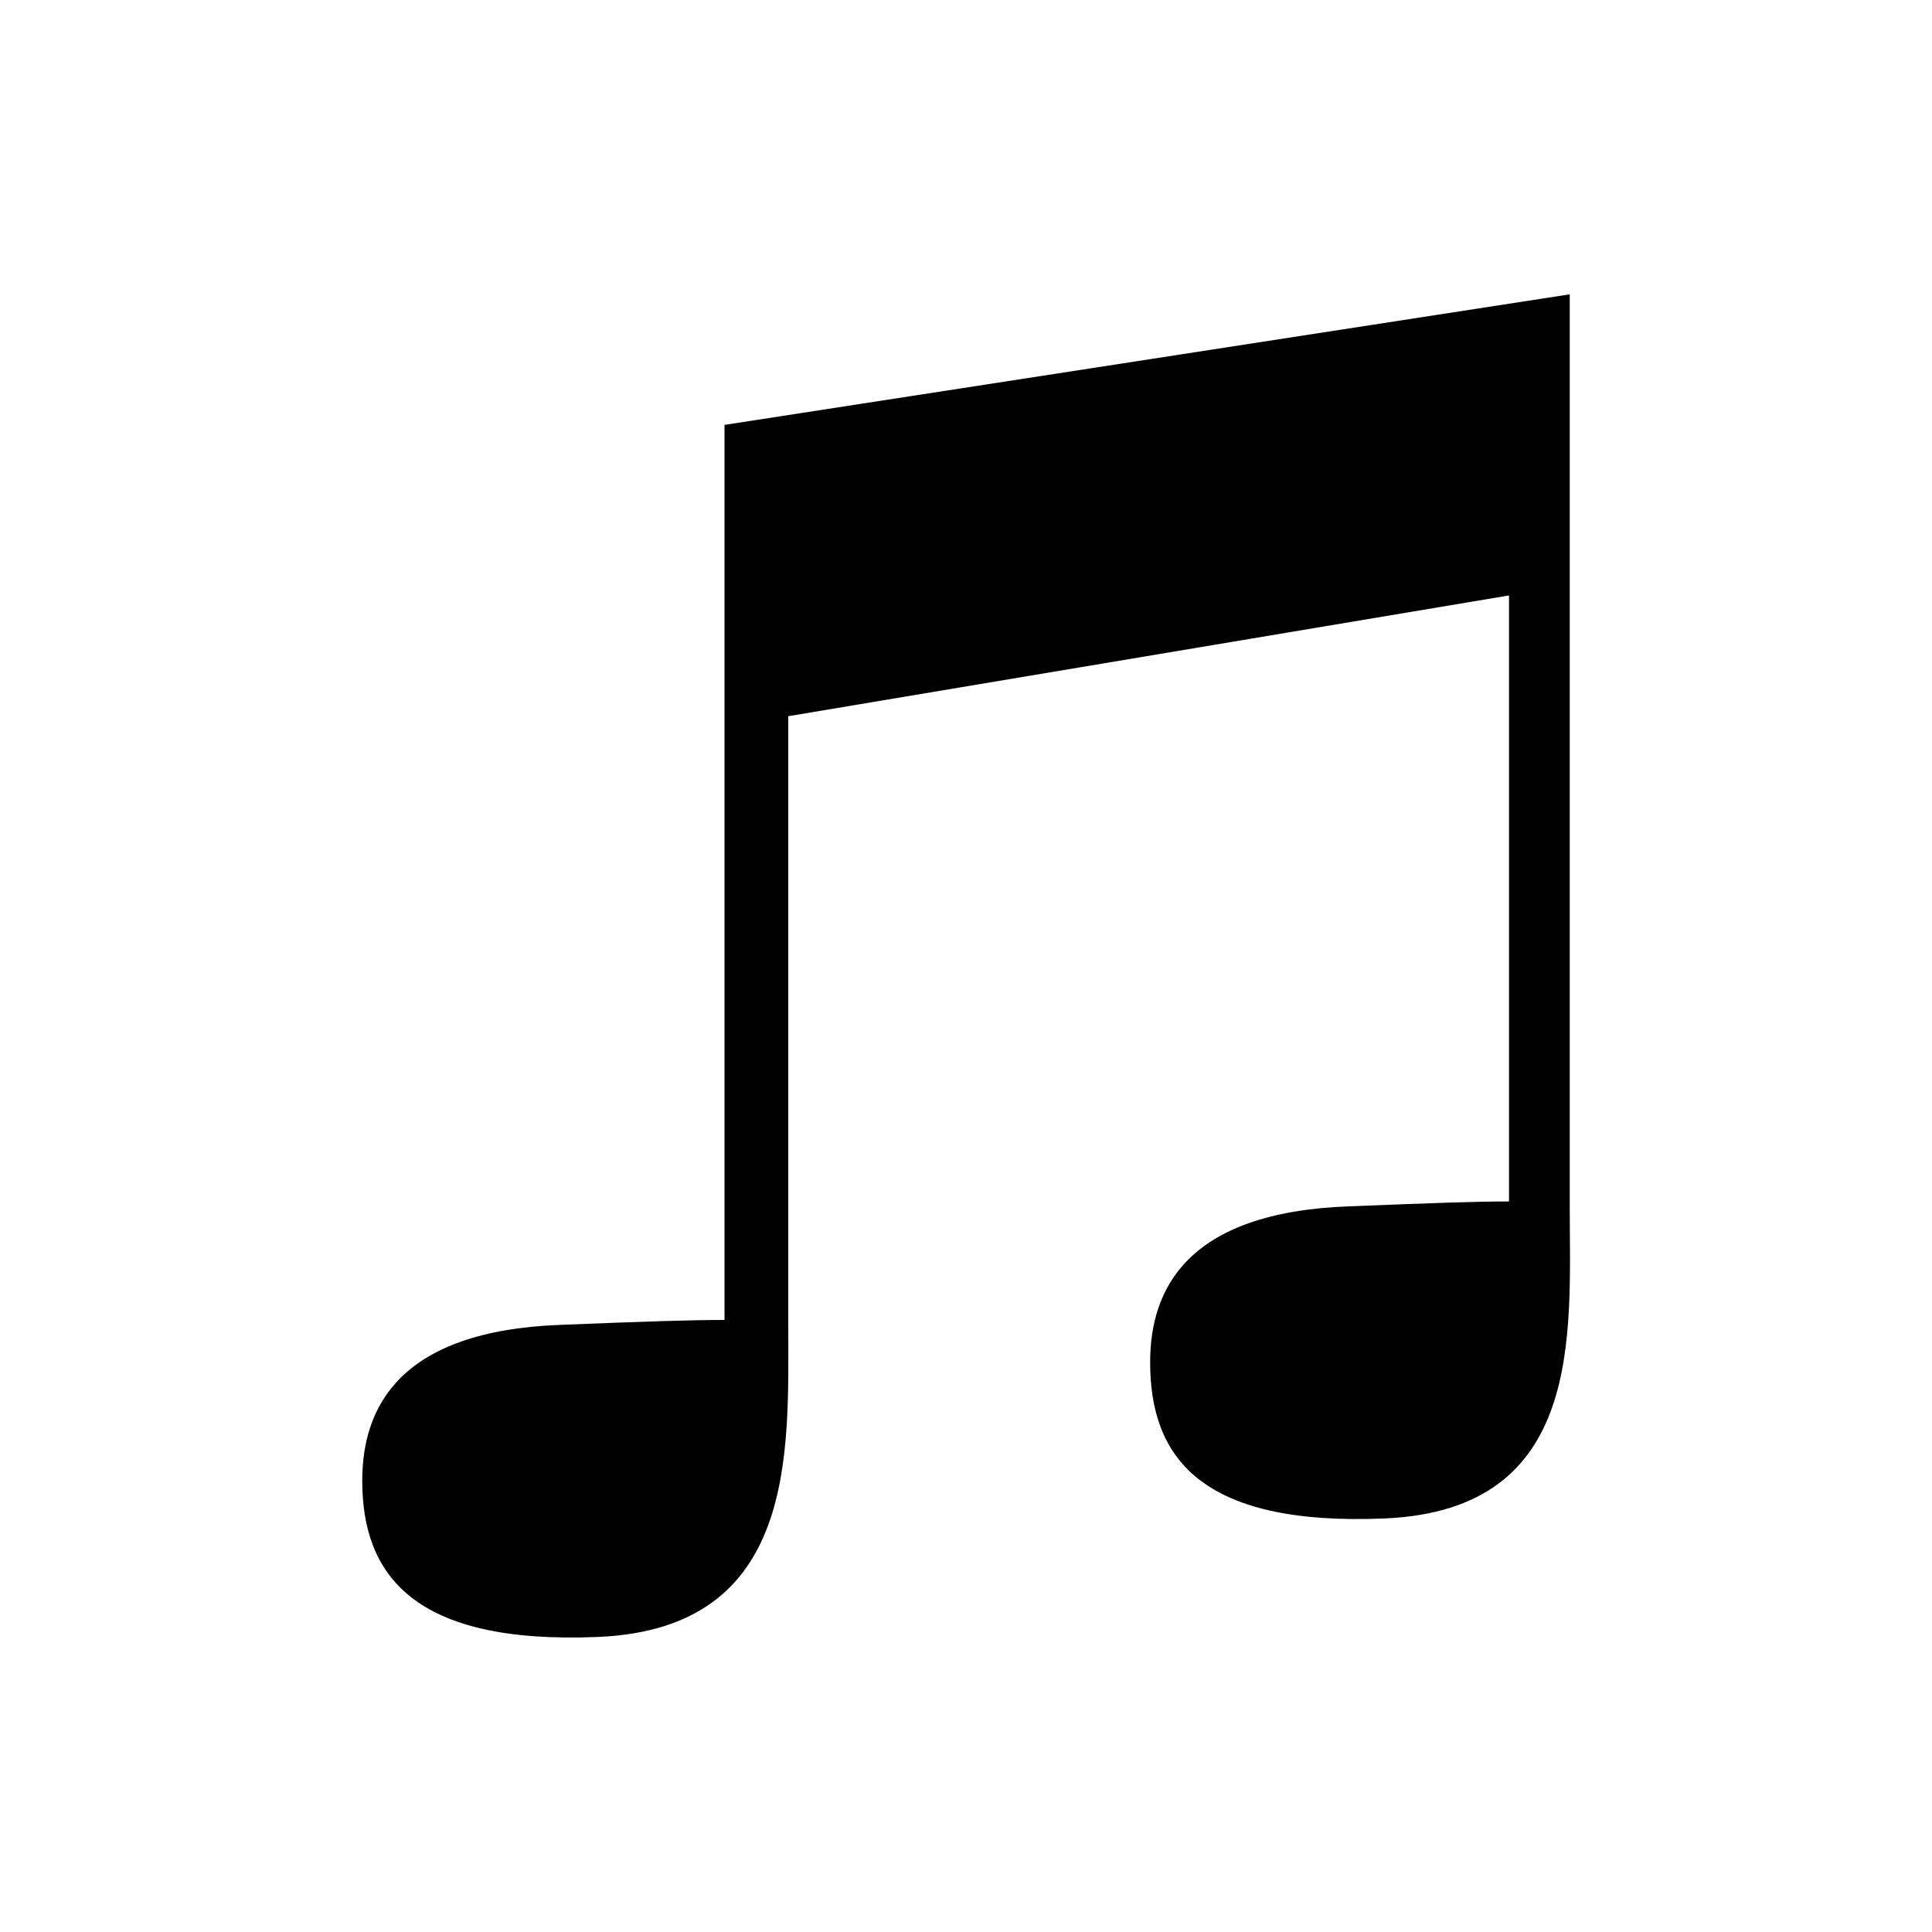
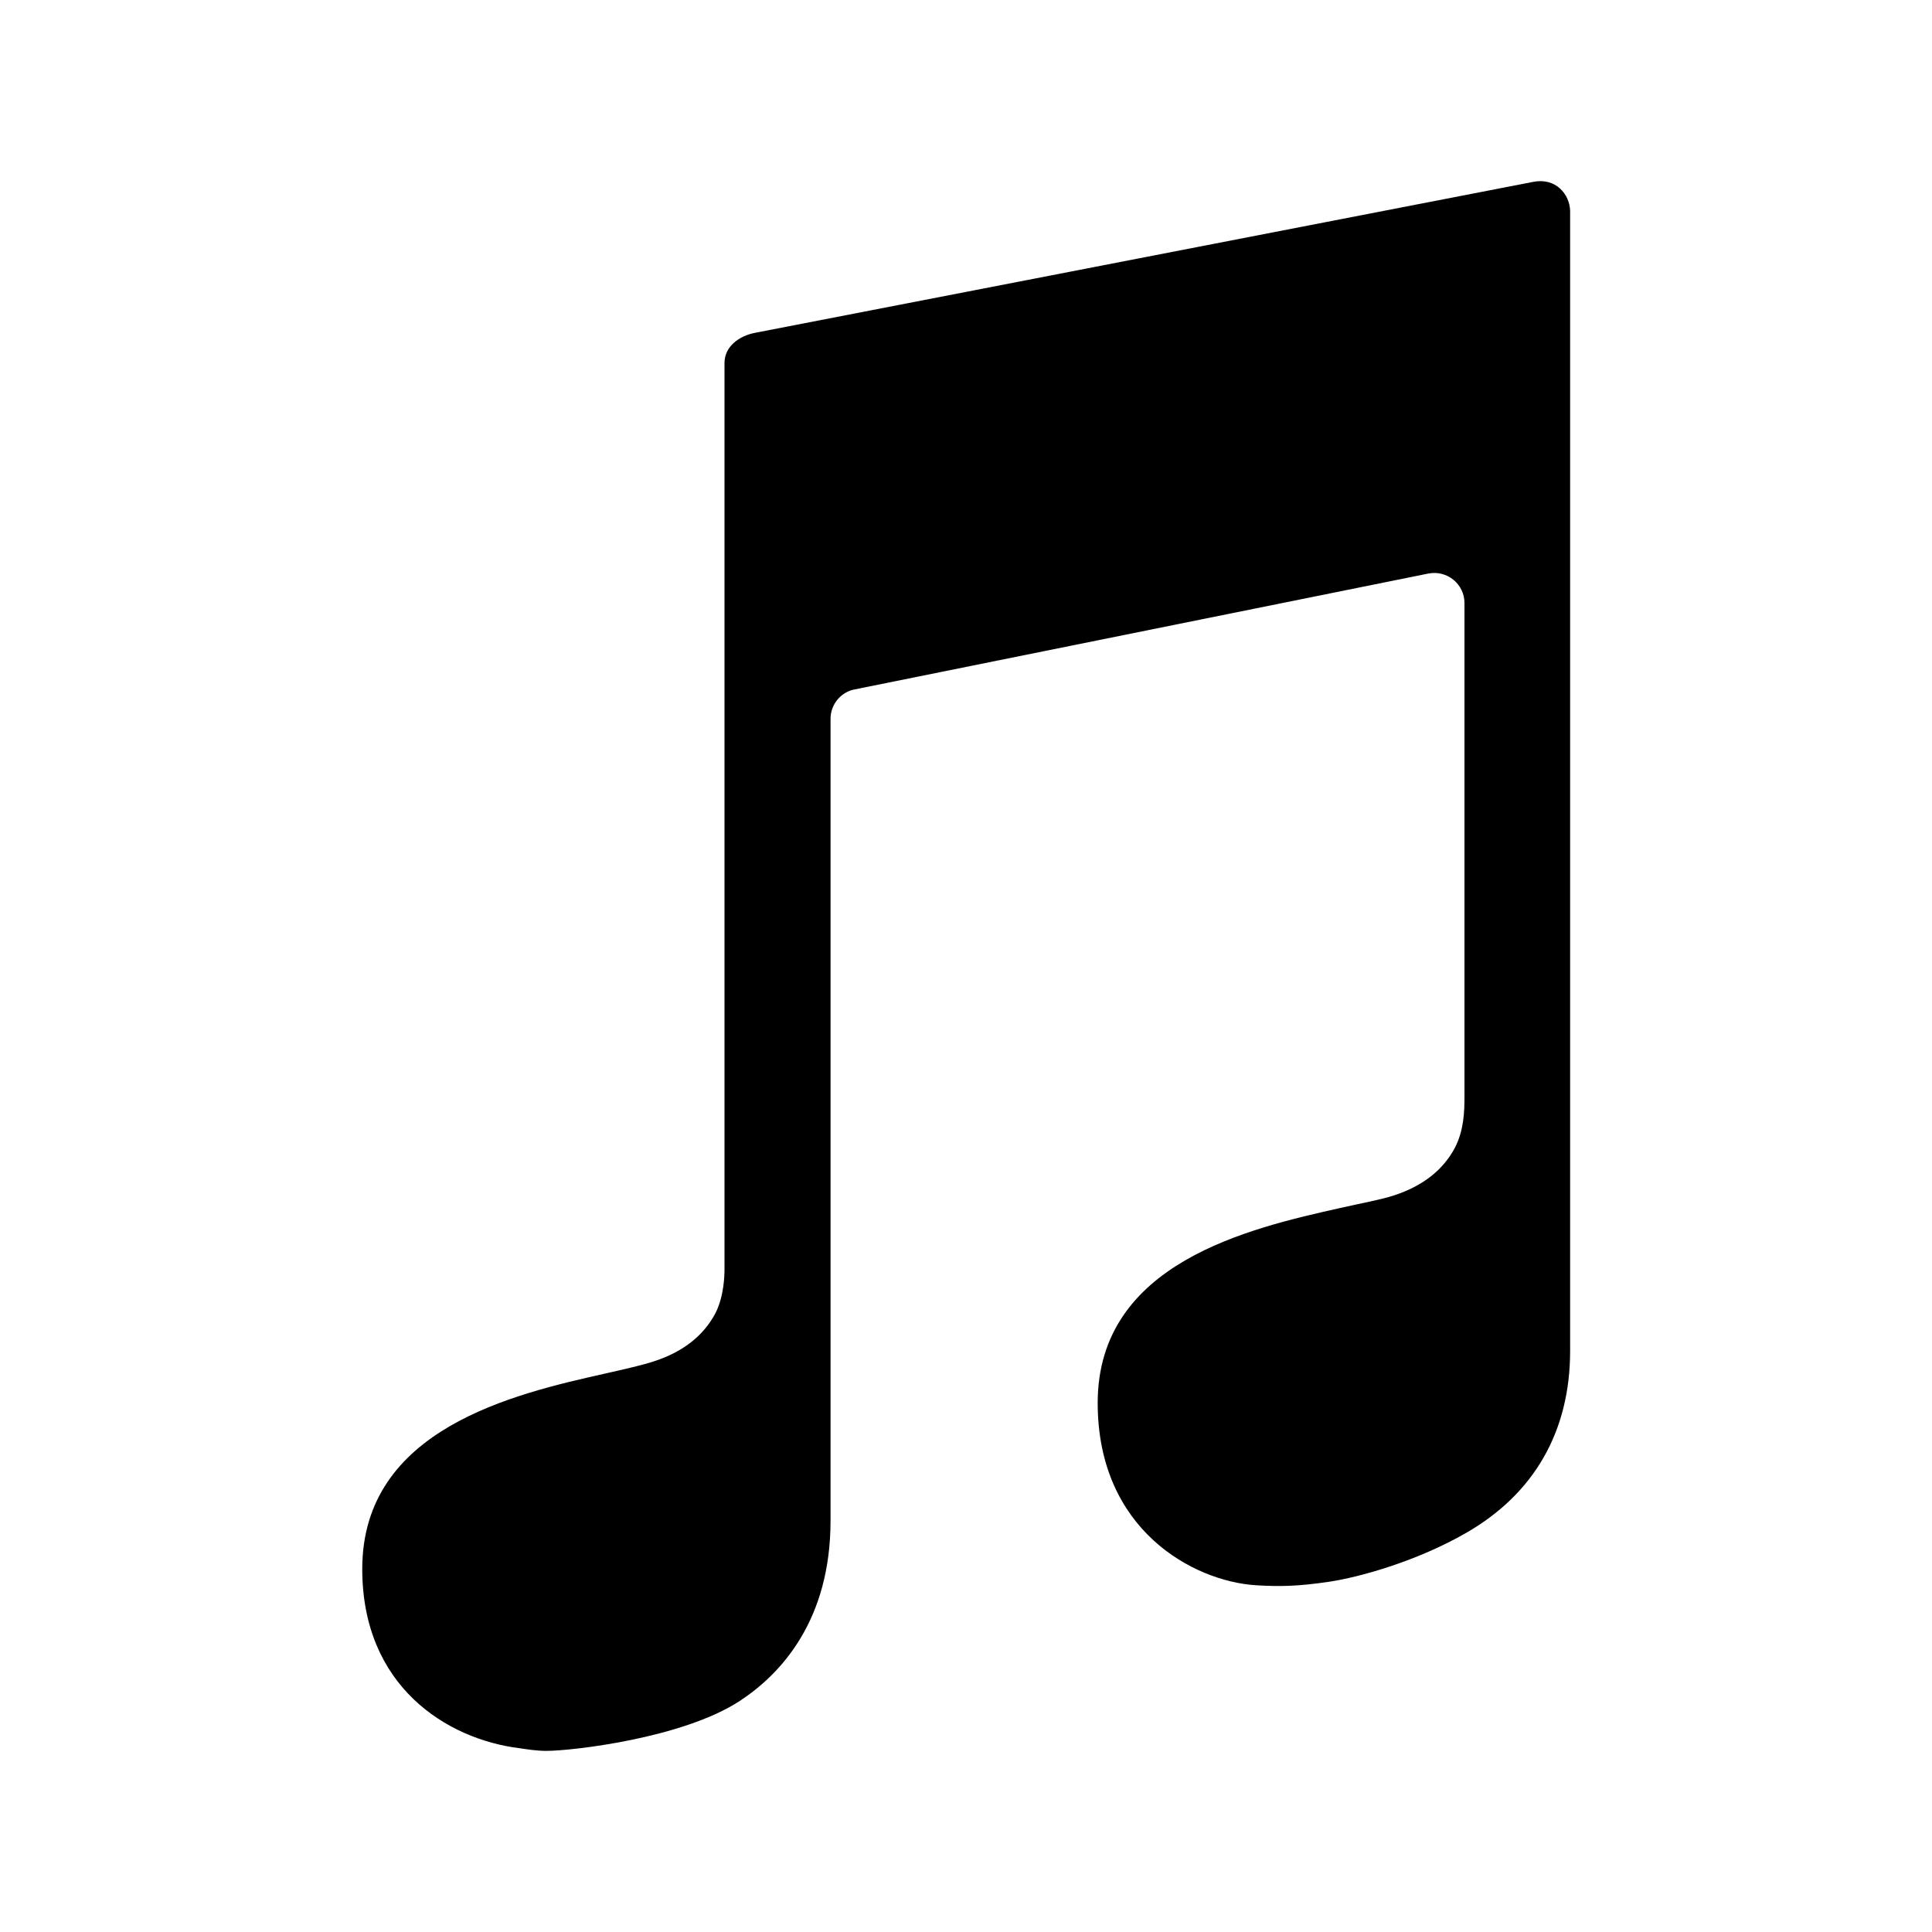
- <svg xmlns="http://www.w3.org/2000/svg" version="1.1" id="Layer_1" x="0px" y="0px" width="512px" height="512px" viewBox="0 0 512 512" style="enable-background:new 0 0 512 512;" xml:space="preserve">
-   <path d="M416,319.9V78l-224,34.6v237.2c-9,0-20.9,0.4-43.5,1.3c-42.6,1.6-52.5,21.8-52.5,41.3c0,24.9,13.5,43.5,62.6,41.4  c52.8-2.3,50.3-49,50.3-82.5V189.8l191-32v160.6c-9,0-19.9,0.4-42.6,1.3c-42.6,1.6-52.5,21.8-52.5,41.3c0,24.9,13,43.5,62.2,41.4  C420,400.1,416,353.4,416,319.9z" />
+ <svg xmlns="http://www.w3.org/2000/svg" version="1.1" id="Layer_1" x="0px" y="0px" viewBox="0 0 512 512" style="enable-background:new 0 0 512 512;" xml:space="preserve">
+   <path d="M406.3,48.2c-4.7,0.9-202,39.2-206.2,40c-4.2,0.8-8.1,3.6-8.1,8c0,0,0,238.5,0,240.1c0,1.6-0.1,7.2-2.4,11.7  c-3.1,5.9-8.5,10.2-16.1,12.7c-3.3,1.1-7.8,2.1-13.1,3.3c-24.1,5.4-64.4,14.6-64.4,51.8c0,31.1,22.4,45.1,41.7,47.5  c2.1,0.3,4.5,0.7,7.1,0.7c0,0,0,0,0,0c6.7,0,36-3.3,51.2-13.2c11-7.2,24.1-21.4,24.1-47.8V190.5c0-3.8,2.7-7.1,6.4-7.8l152-30.7  c5-1,9.6,2.8,9.6,7.8v130.9c0,4.1-0.2,8.9-2.5,13.4c-3.1,5.9-8.5,10.2-16.2,12.7c-3.3,1.1-8.8,2.1-14.1,3.3  c-24.1,5.4-64.4,14.5-64.4,51.7c0,33.7,25.4,47.2,41.8,48.3c6.5,0.4,11.2,0.3,19.4-0.9c8.2-1.2,23.5-5.5,36.5-13  c17.9-10.3,27.5-26.8,27.5-48.2V55.9C416,51.5,412.3,47,406.3,48.2z" />
</svg>
